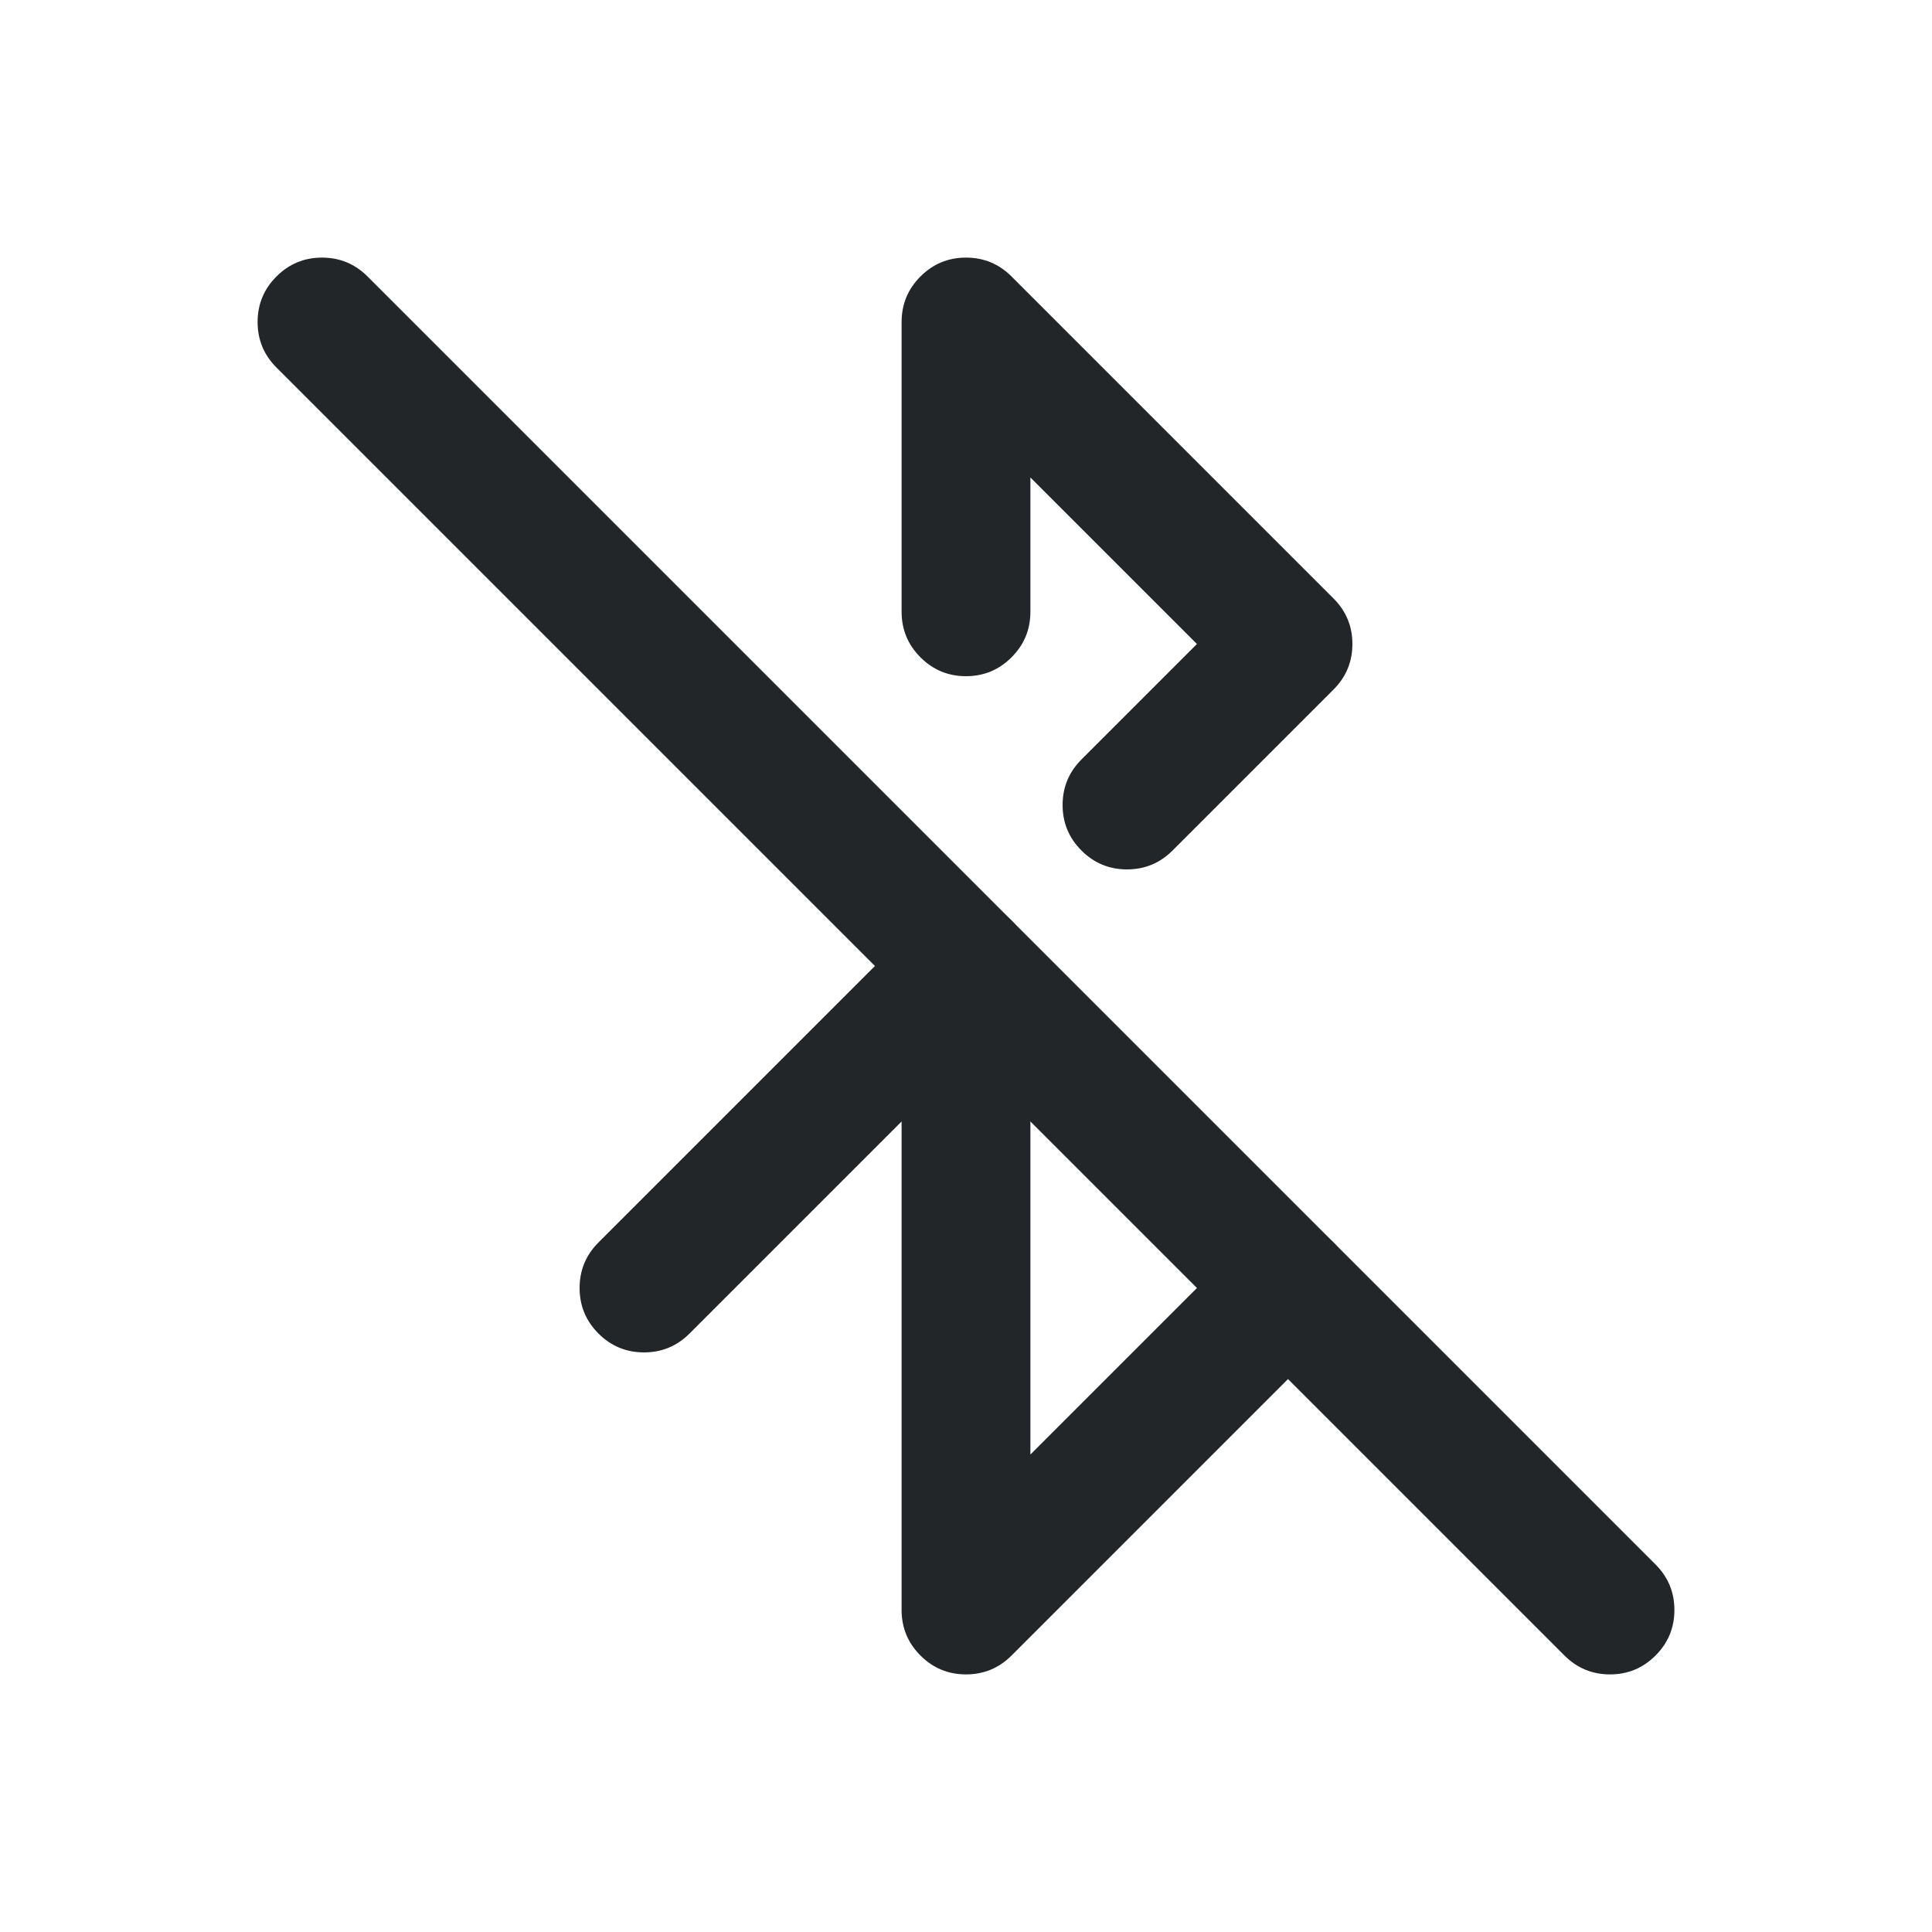
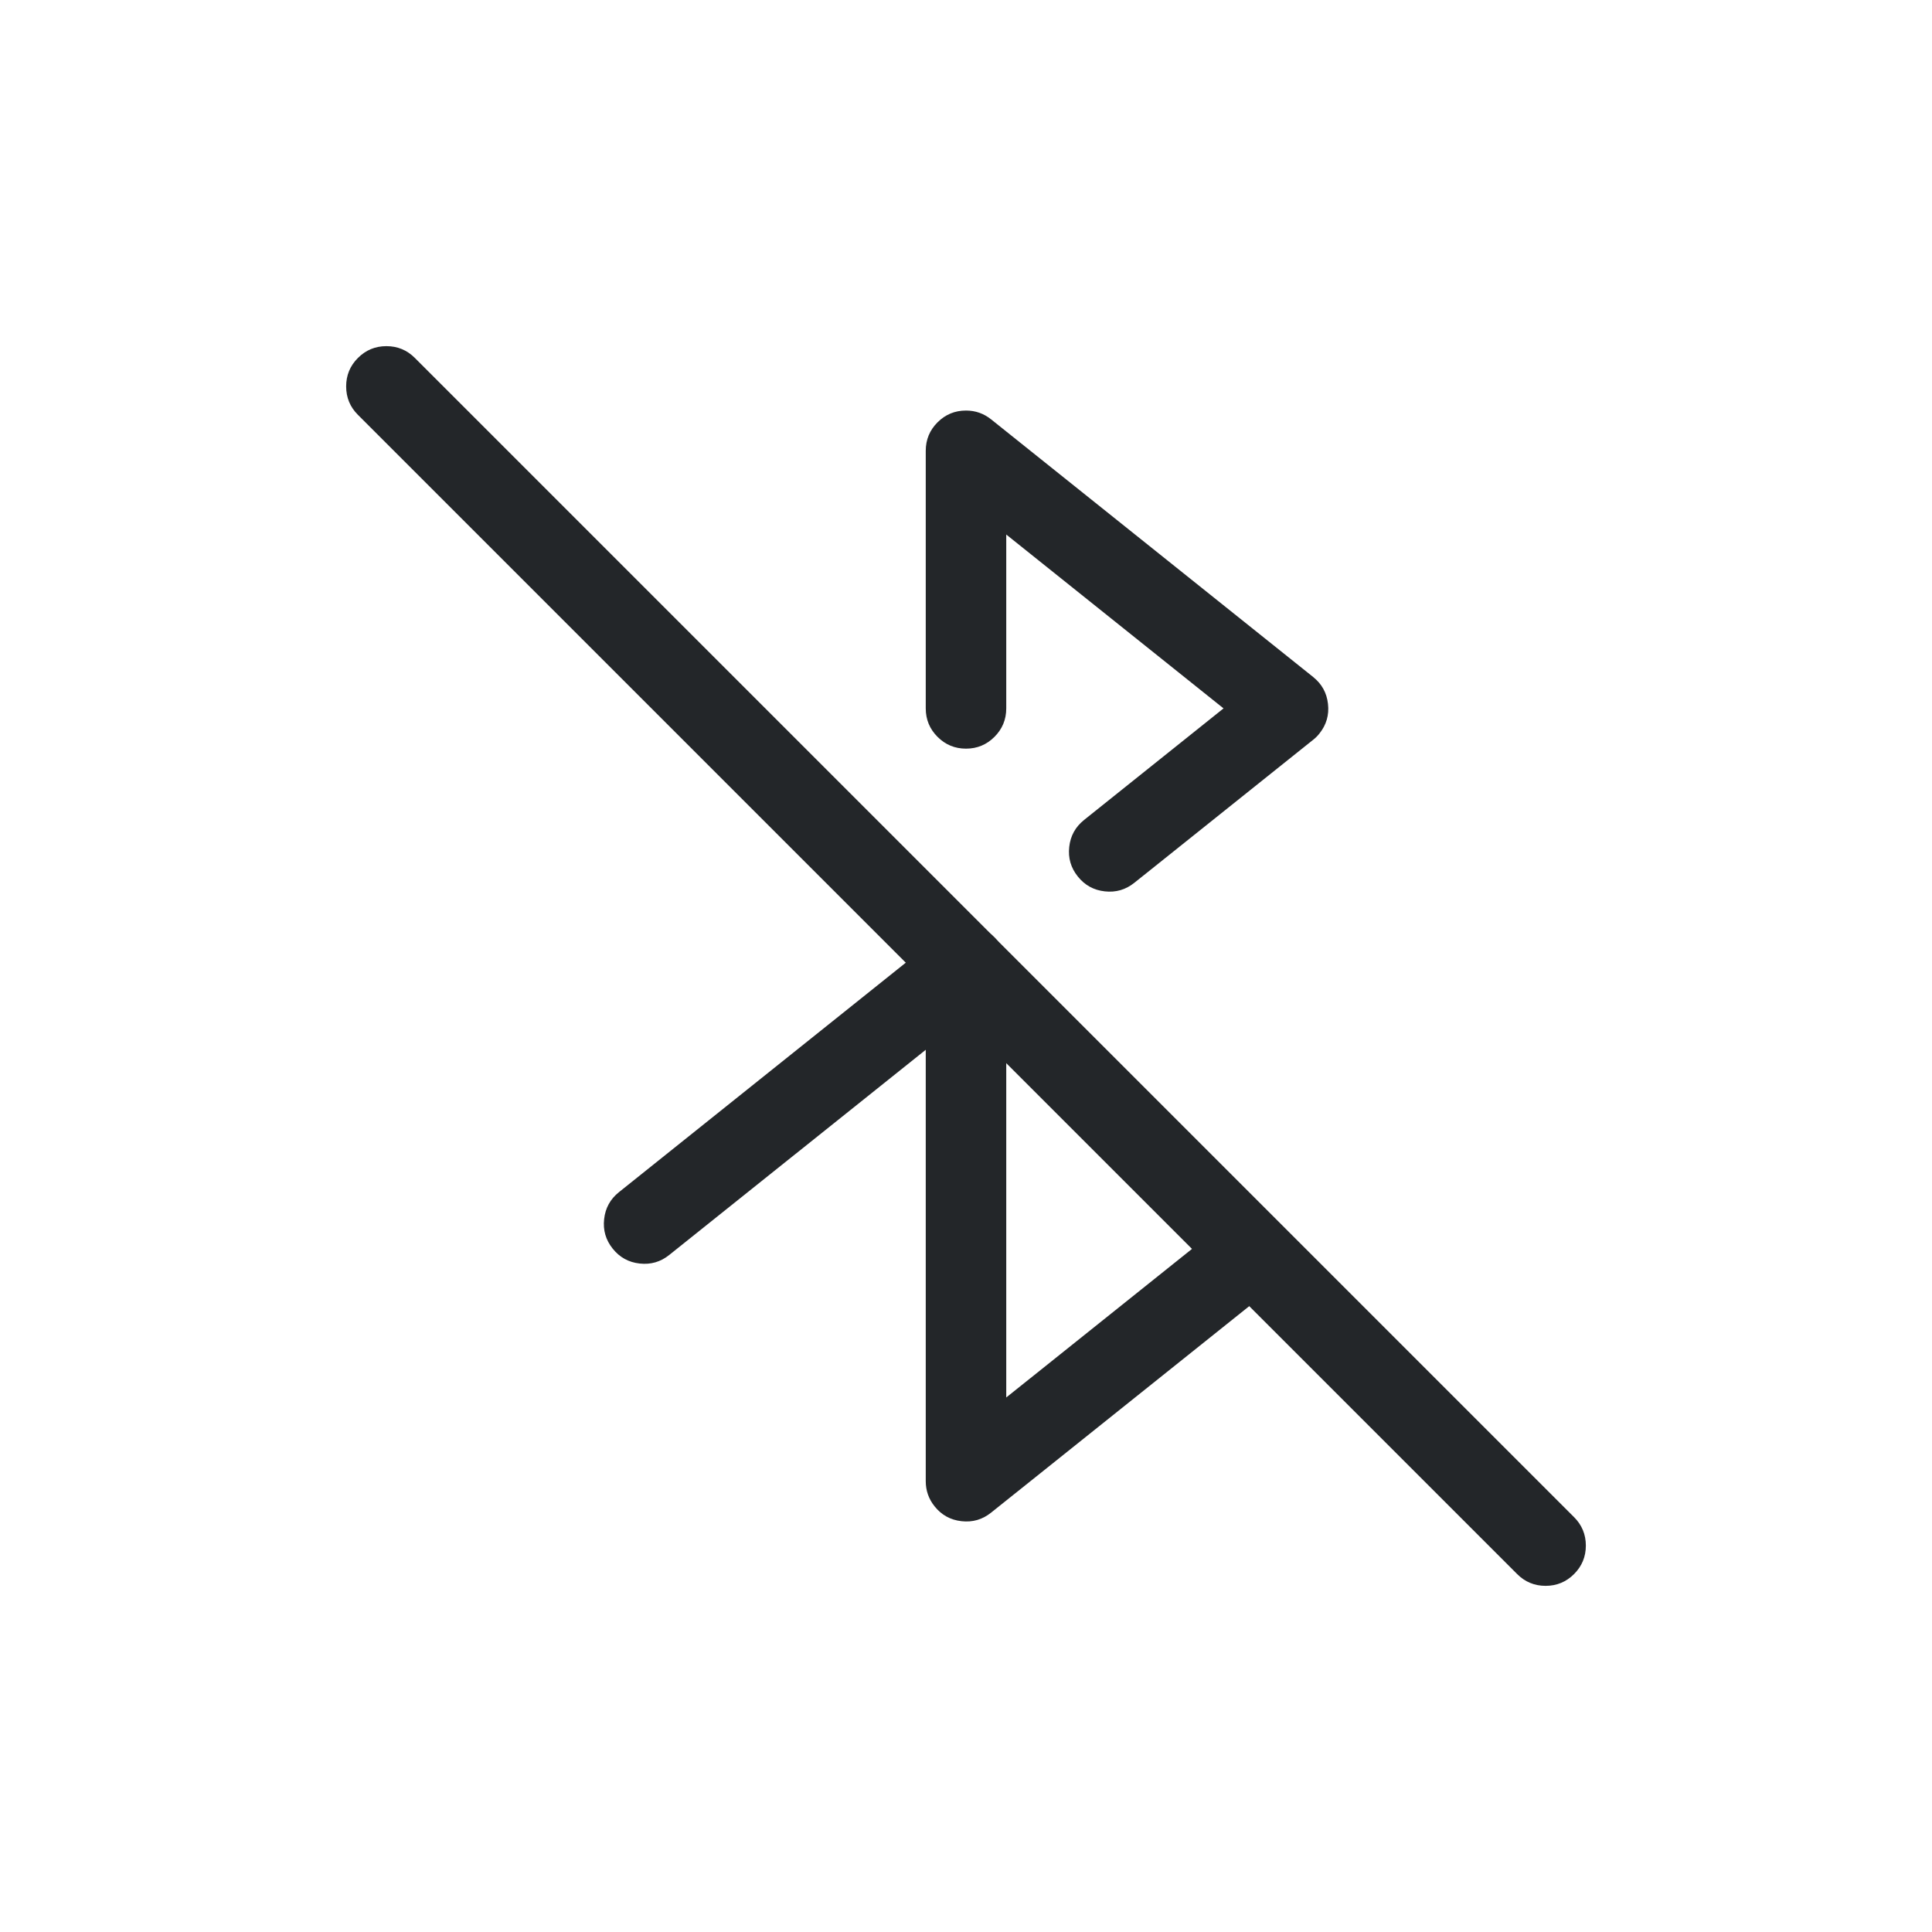
<svg xmlns="http://www.w3.org/2000/svg" width="16" height="16" viewBox="-3.0 -3.0 30.0 30.0">
  <defs>
    <style id="current-color-scheme" type="text/css">.ColorScheme-Text { color: #232629; }</style>
  </defs>
-   <path fill="currentColor" d="M17.707,17.707 L12.707,22.707 Q12.414,23 12,23 Q11.586,23 11.293,22.707 Q11,22.414 11,22 L11,14.414 L7.707,17.707 Q7.414,18 7,18 Q6.586,18 6.293,17.707 Q6,17.414 6,17 Q6,16.586 6.293,16.293 L11.293,11.293 Q11.586,11 12,11 Q12.414,11 12.707,11.293 Q13,11.586 13,12 L13,19.586 L16.293,16.293 Q16.586,16 17,16 Q17.414,16 17.707,16.293 Q18,16.586 18,17 Q18,17.414 17.707,17.707 Z" class="ColorScheme-Text" />
-   <path fill="currentColor" d="M2.707,1.293 L22.707,21.293 Q23,21.586 23,22 Q23,22.414 22.707,22.707 Q22.414,23 22,23 Q21.586,23 21.293,22.707 L1.293,2.707 Q1,2.414 1,2 Q1,1.586 1.293,1.293 Q1.586,1 2,1 Q2.414,1 2.707,1.293 Z" class="ColorScheme-Text" />
-   <path fill="currentColor" d="M13.793,8.793 L15.586,7 L13,4.414 L13,6.5 Q13,6.914 12.707,7.207 Q12.414,7.5 12,7.5 Q11.586,7.5 11.293,7.207 Q11,6.914 11,6.5 L11,2 Q11,1.586 11.293,1.293 Q11.586,1 12,1 Q12.414,1 12.707,1.293 L17.707,6.293 Q18,6.586 18,7 Q18,7.414 17.707,7.707 L15.207,10.207 Q14.914,10.5 14.5,10.5 Q14.086,10.5 13.793,10.207 Q13.5,9.914 13.5,9.5 Q13.5,9.086 13.793,8.793 Z" class="ColorScheme-Text" />
+   <path fill="currentColor" d="M3.442,2.558 L21.442,20.558 Q21.625,20.741 21.625,21 Q21.625,21.259 21.442,21.442 Q21.259,21.625 21,21.625 Q20.741,21.625 20.558,21.442 L2.558,3.442 Q2.375,3.259 2.375,3 Q2.375,2.741 2.558,2.558 Q2.741,2.375 3,2.375 Q3.259,2.375 3.442,2.558 Z" class="ColorScheme-Text" />
+   <path fill="currentColor" d="M16.828,16.938 L12.39,20.488 Q12.188,20.65 11.931,20.621 Q11.674,20.593 11.512,20.39 Q11.375,20.219 11.375,20 L11.375,13.301 L7.392,16.487 Q7.19,16.649 6.933,16.62 Q6.676,16.592 6.514,16.389 Q6.352,16.187 6.381,15.93 Q6.409,15.673 6.612,15.511 L11.588,11.53 Q11.673,11.454 11.773,11.416 Q11.912,11.36 12.071,11.378 Q12.328,11.406 12.49,11.609 Q12.646,11.803 12.625,12.049 L12.625,18.7 L16.048,15.962 Q16.25,15.8 16.507,15.829 Q16.764,15.857 16.926,16.06 Q17.088,16.262 17.059,16.519 Q17.031,16.776 16.828,16.938 Z M11.375,8 L11.375,4 Q11.375,3.741 11.558,3.558 Q11.741,3.375 12,3.375 Q12.219,3.375 12.39,3.512 L17.39,7.512 Q17.593,7.674 17.621,7.931 Q17.65,8.188 17.488,8.39 Q17.445,8.445 17.39,8.488 L14.614,10.708 Q14.412,10.87 14.155,10.841 Q13.898,10.813 13.736,10.61 Q13.574,10.408 13.603,10.151 Q13.631,9.894 13.834,9.732 L15.999,8 L12.625,5.3 L12.625,8 Q12.625,8.259 12.442,8.442 Q12.259,8.625 12,8.625 Q11.741,8.625 11.558,8.442 Q11.375,8.259 11.375,8 Z" class="ColorScheme-Text" />
</svg>
